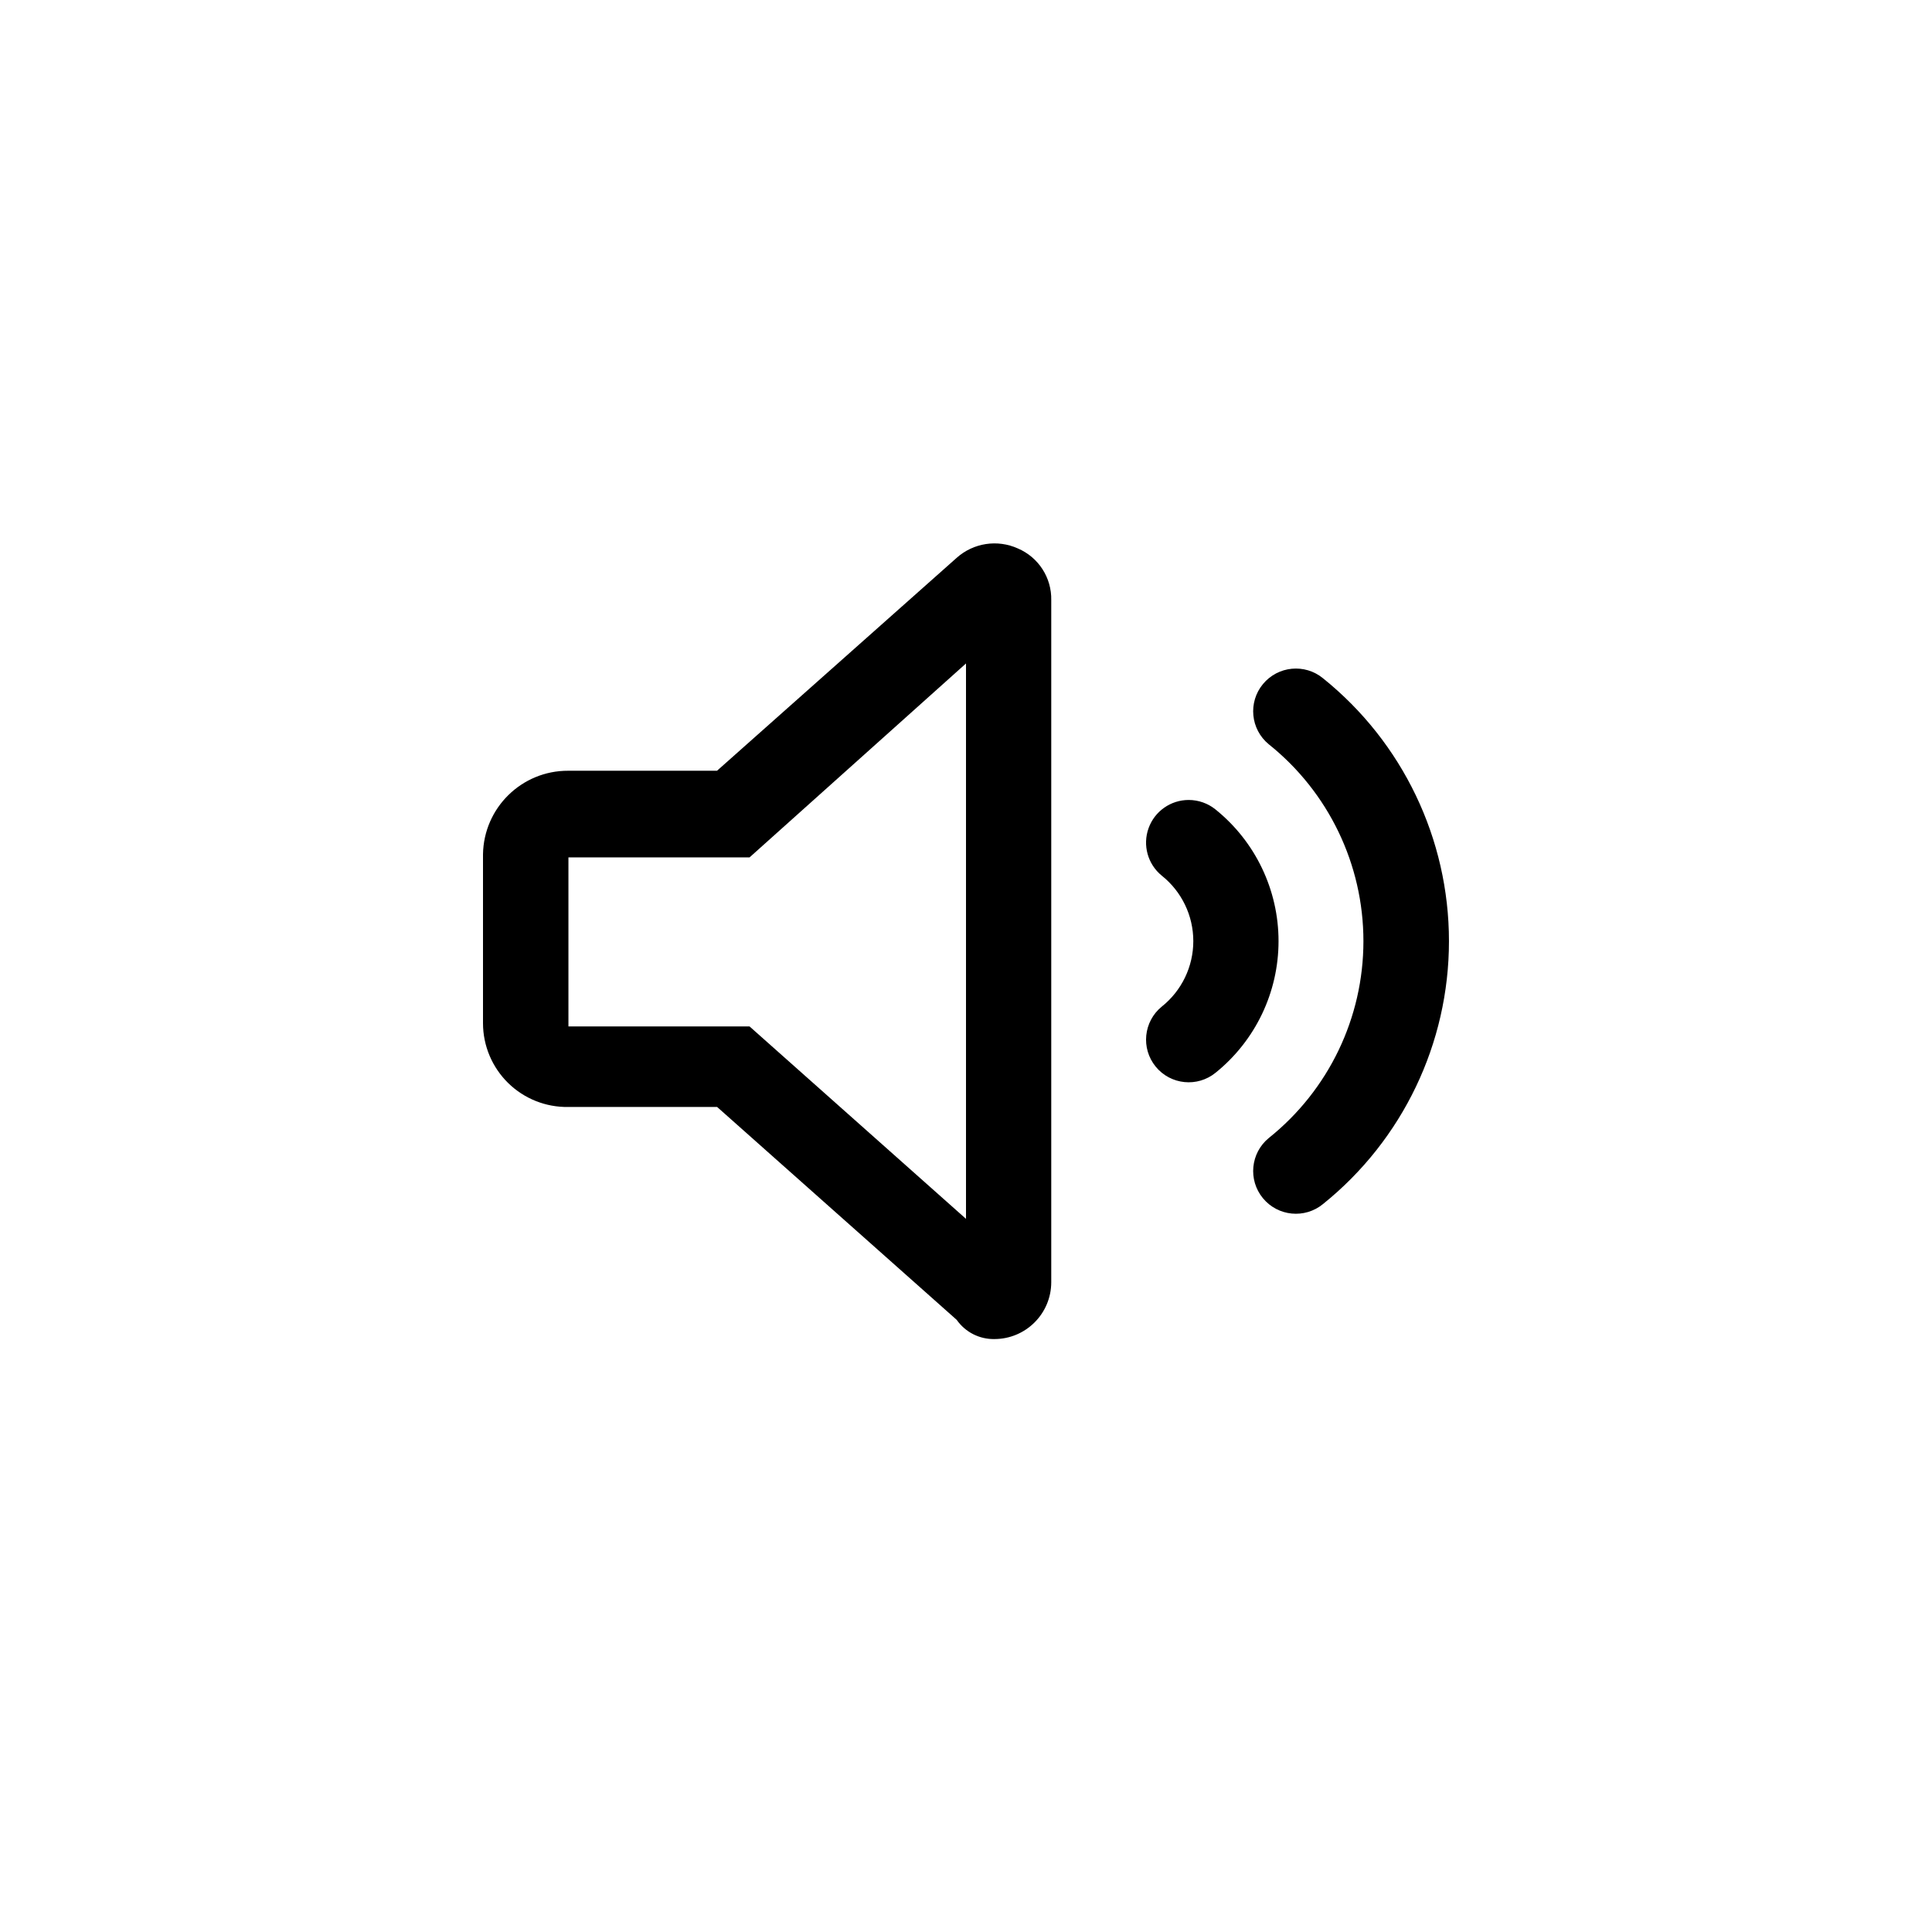
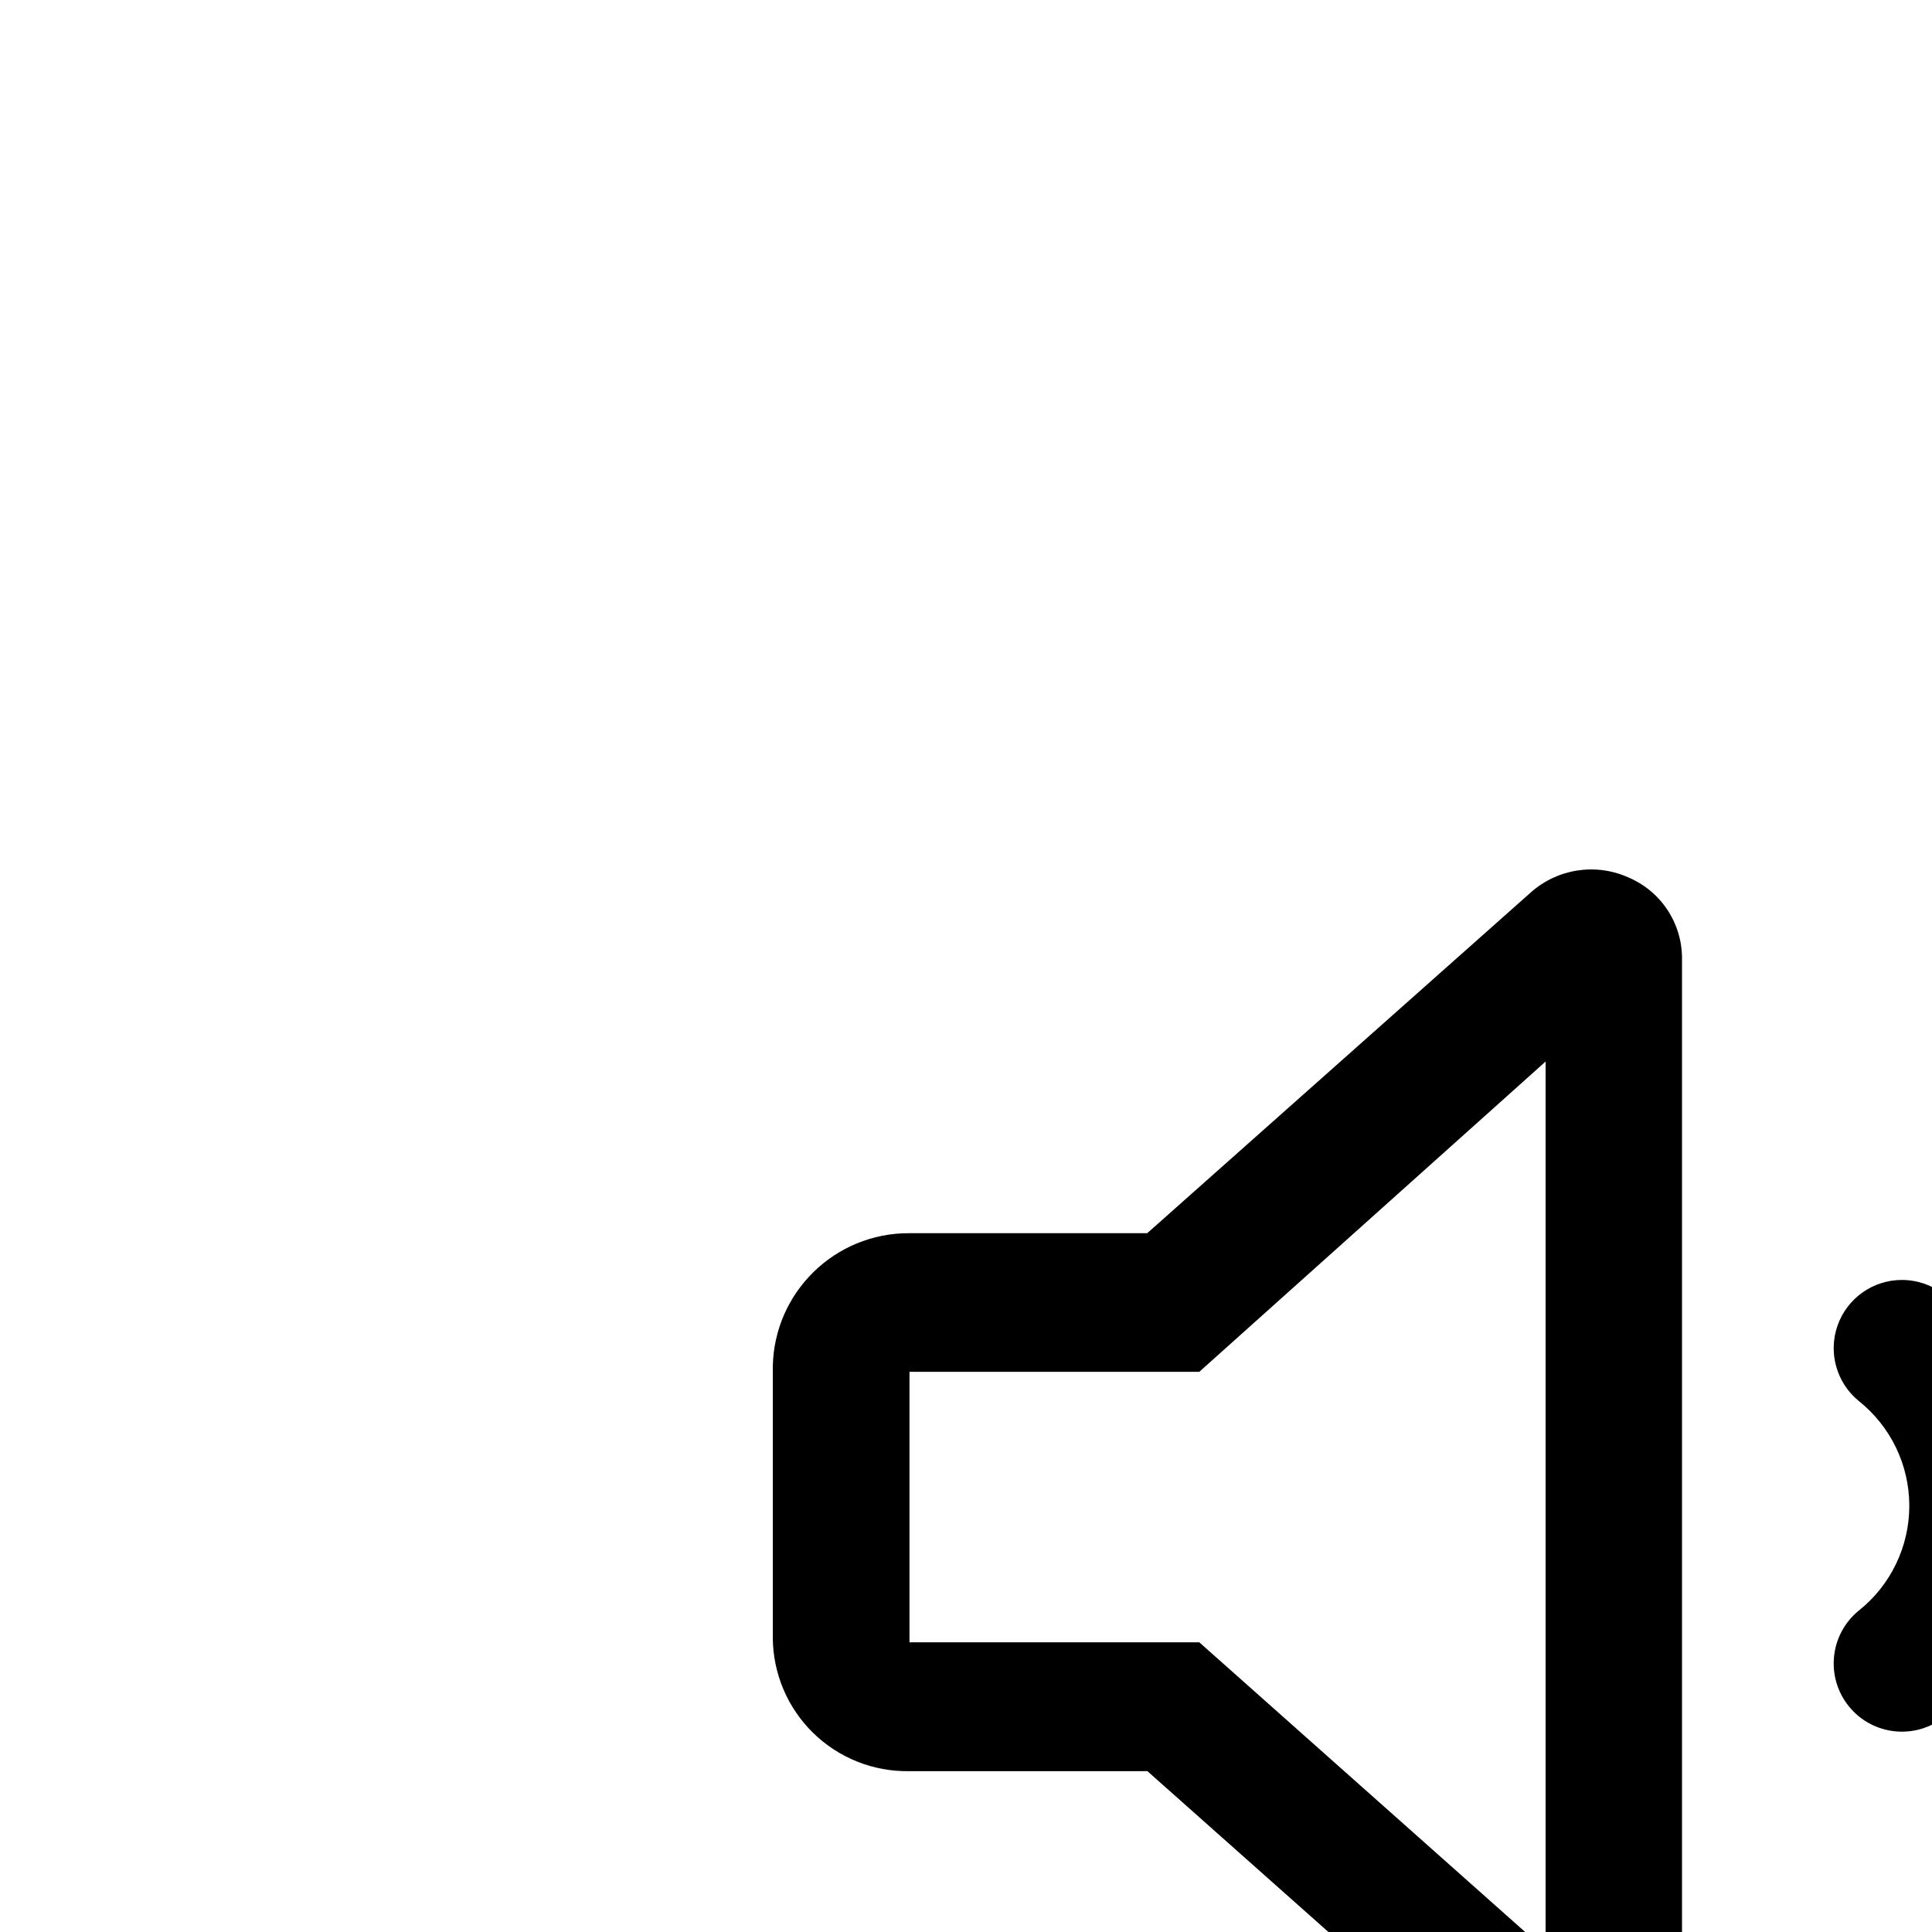
- <svg xmlns="http://www.w3.org/2000/svg" id="Icon-Audio" width="32" height="32" viewBox="0 0 32 32">
+ <svg xmlns="http://www.w3.org/2000/svg" id="Icon-Audio" width="16" height="16" viewBox="0 0 20 20">
  <rect id="Rectangle_8152" data-name="Rectangle 8152" width="32" height="32" fill="none" />
  <path id="volume-regular" d="M40.859,32.083a.94.94,0,0,0-1.013.155l-3.97,3.527H33.412A1.406,1.406,0,0,0,32,37.149v2.8a1.389,1.389,0,0,0,1.412,1.385h2.466l3.968,3.526a.745.745,0,0,0,.625.318.942.942,0,0,0,.941-.941V32.94A.91.91,0,0,0,40.859,32.083ZM40,43.187,36.415,40h-3V37.2h3L40,33.988Zm4.135-6.779a.708.708,0,0,0-.447-.159.706.706,0,0,0-.446,1.253,1.387,1.387,0,0,1,0,2.17.706.706,0,0,0,.893,1.094,2.8,2.8,0,0,0,0-4.358Zm1.779-2.174a.706.706,0,1,0-.9,1.092,4.175,4.175,0,0,1,0,6.523.706.706,0,0,0,.9,1.092,5.587,5.587,0,0,0,0-8.707Z" transform="translate(-24 -22.999)" />
</svg>
